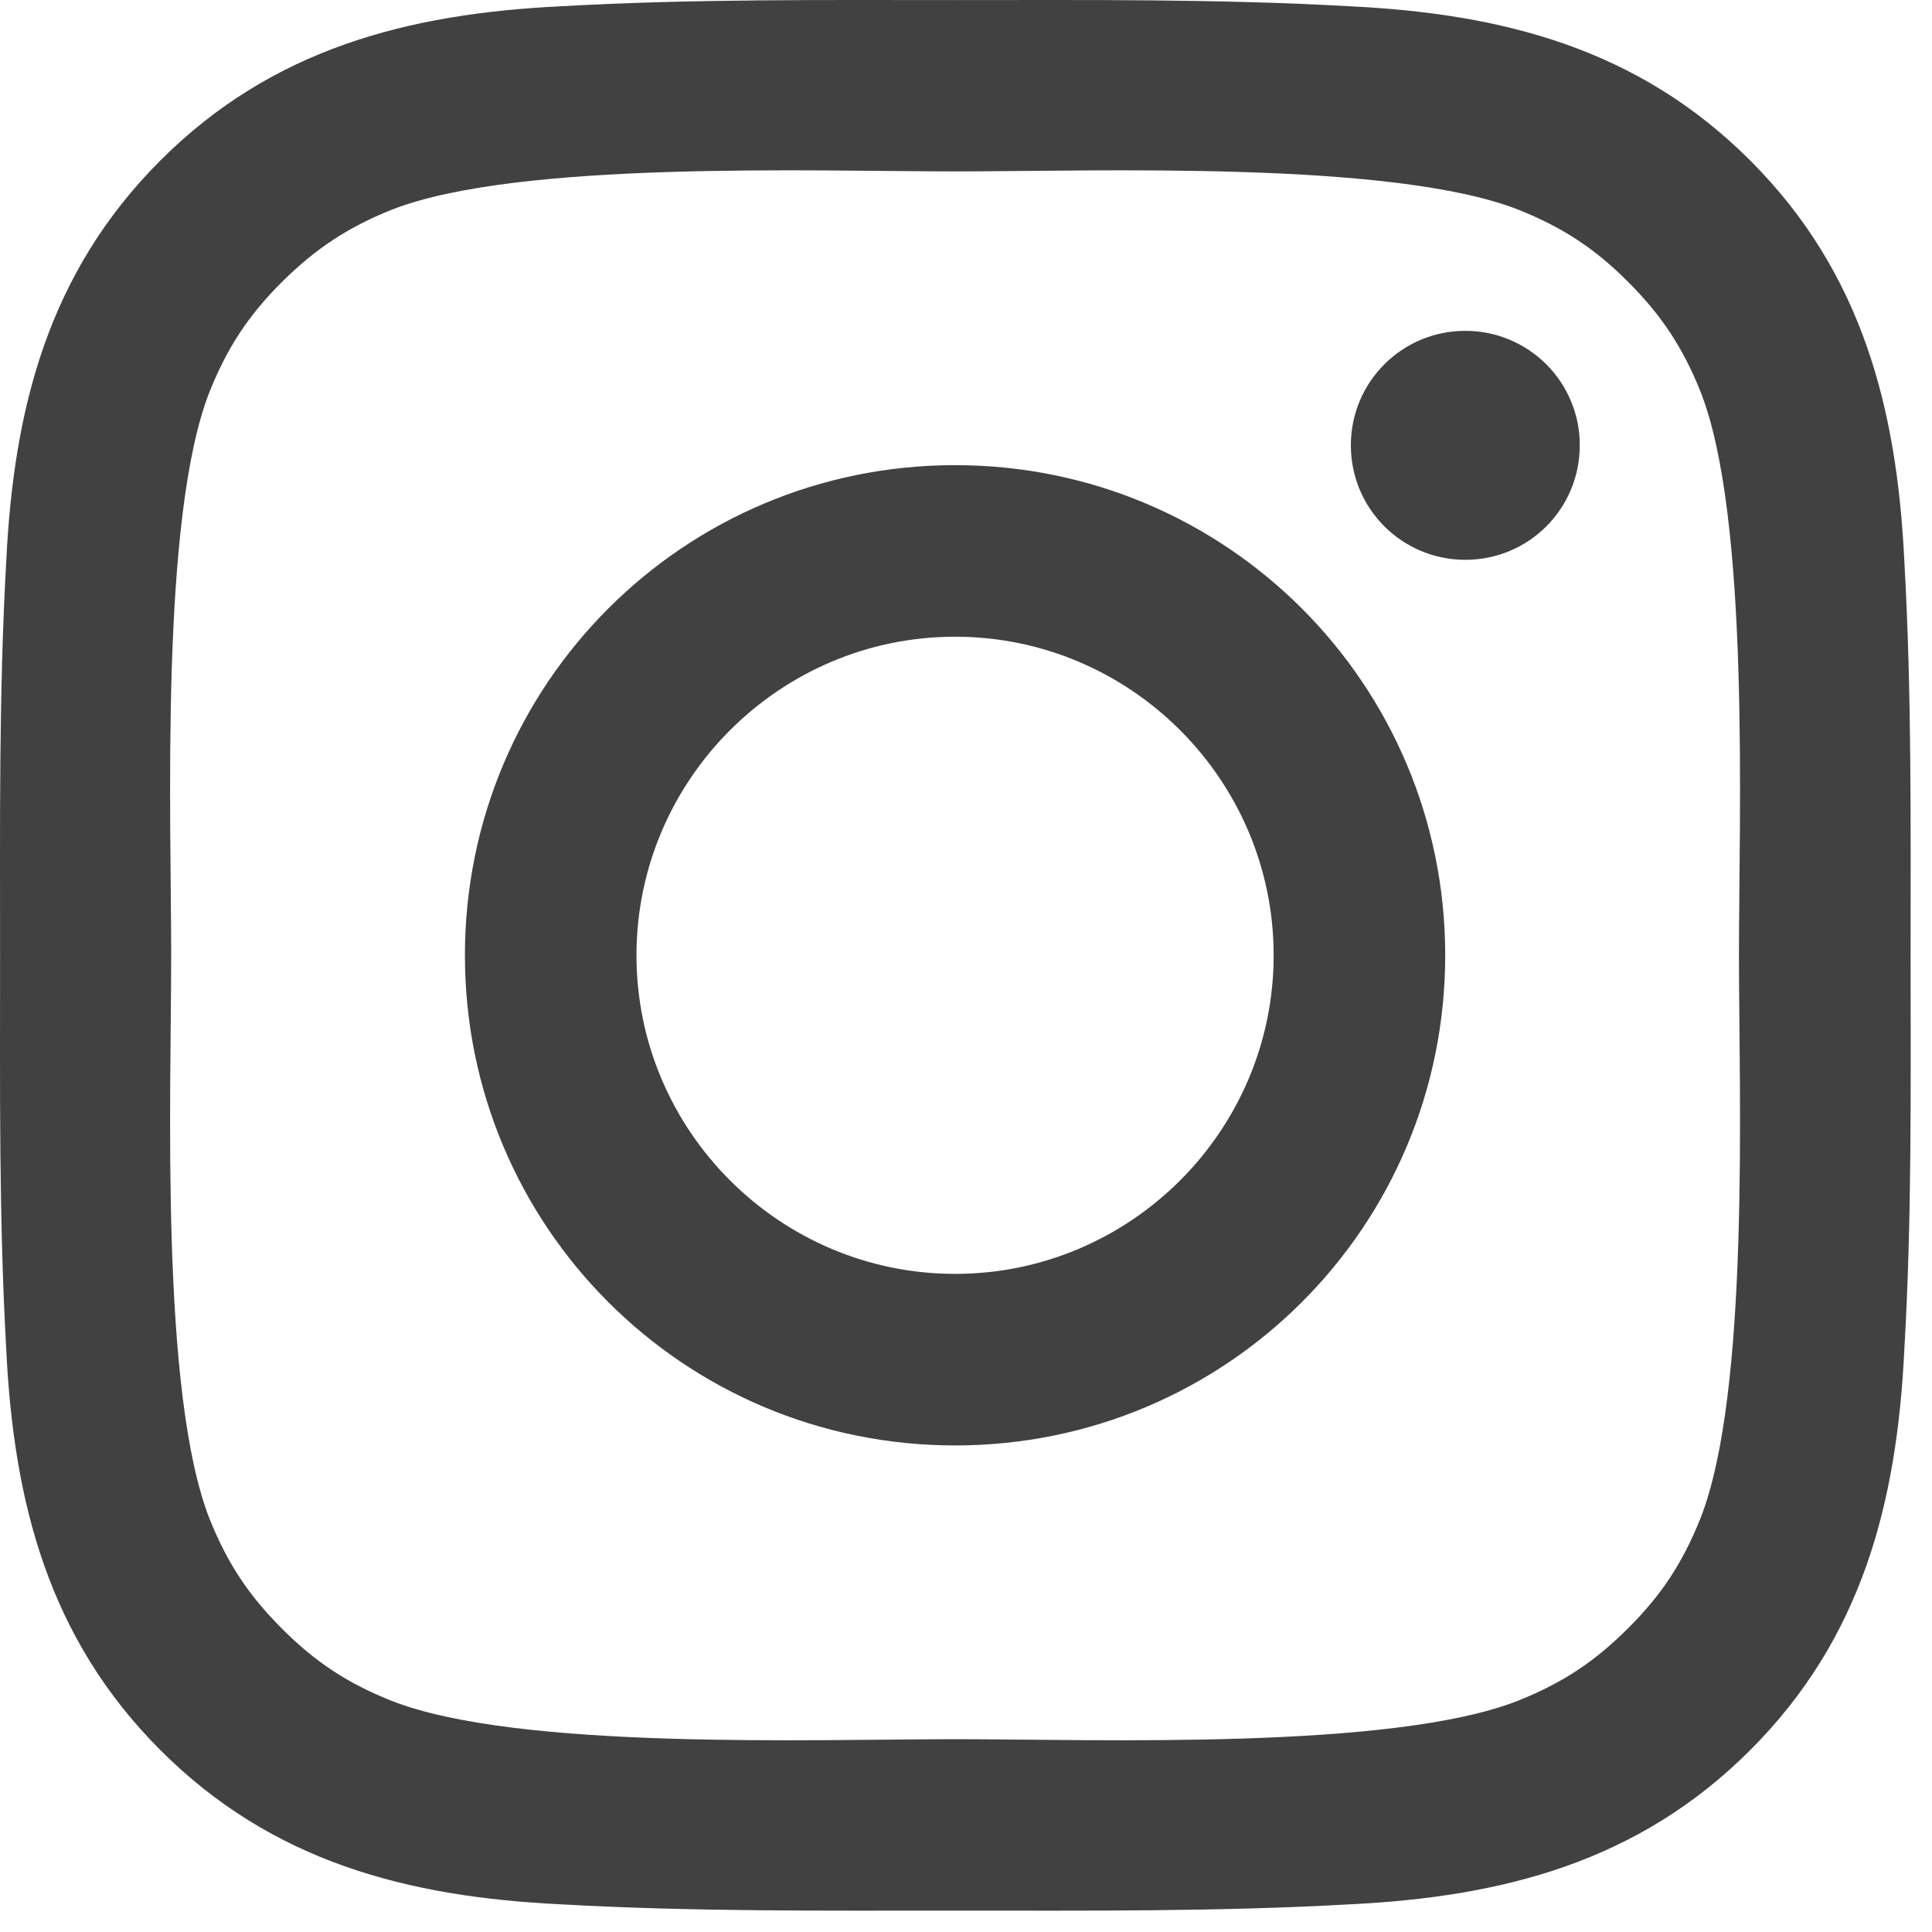
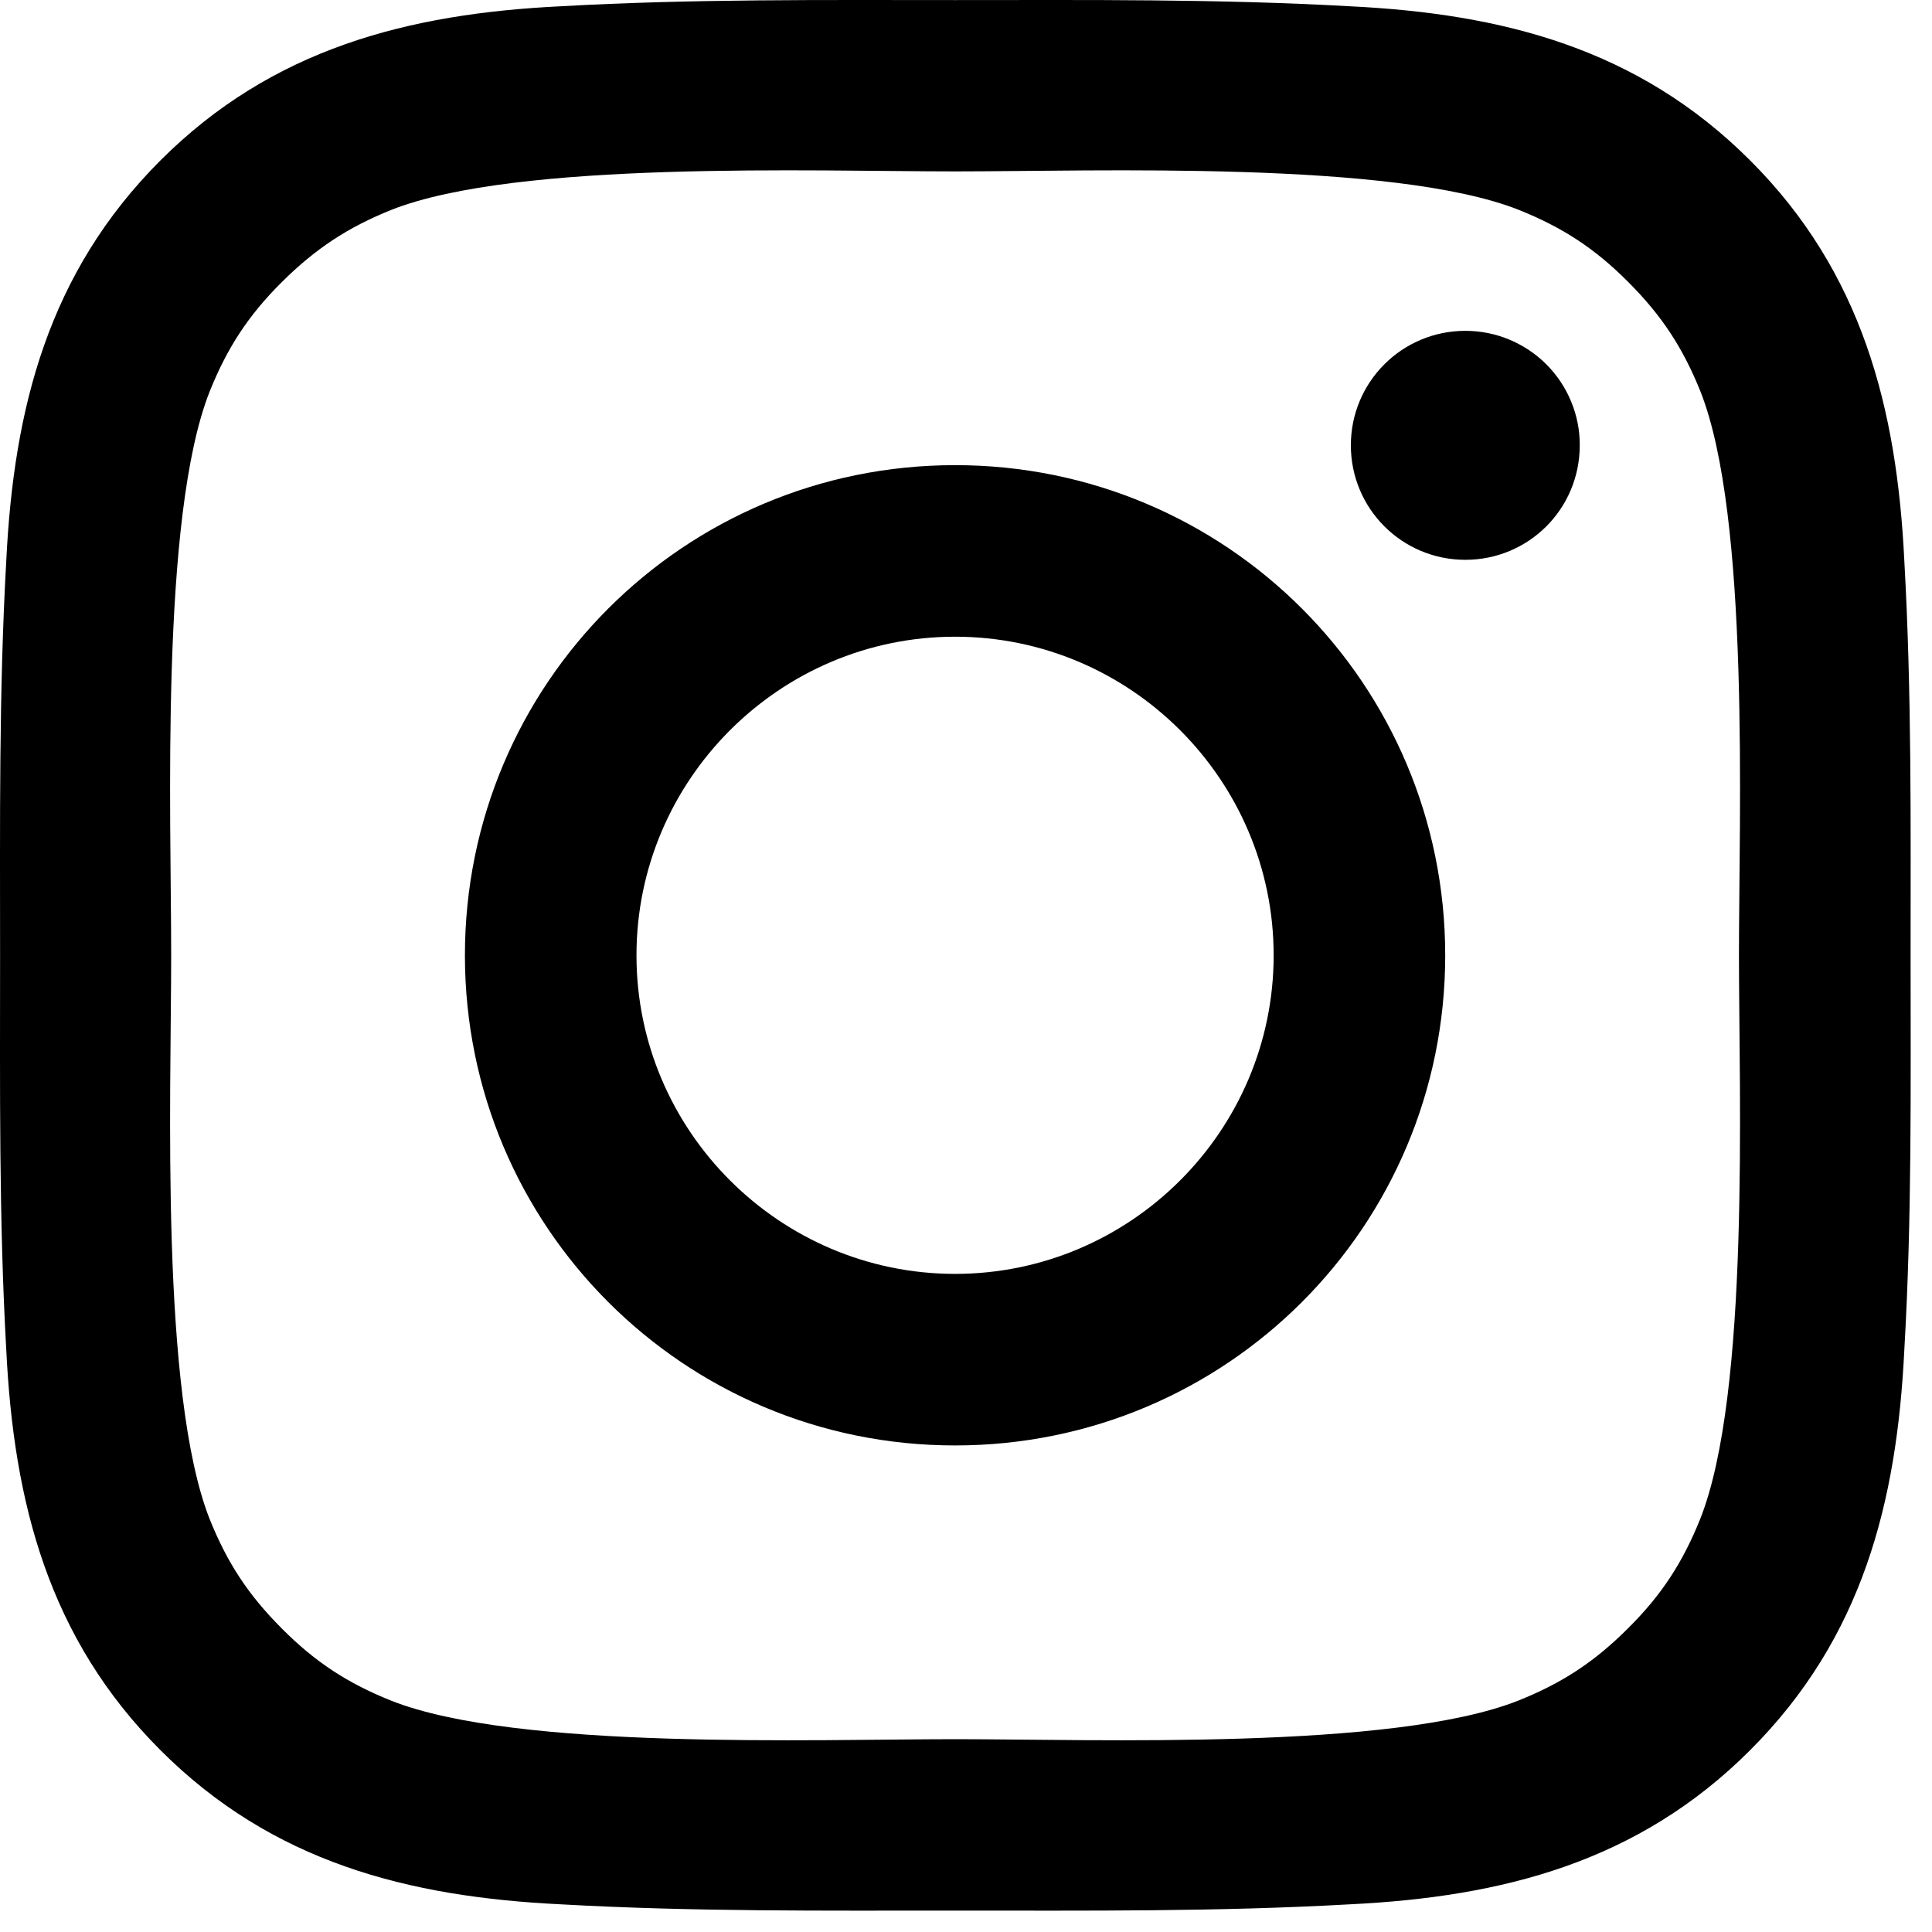
<svg xmlns="http://www.w3.org/2000/svg" width="25" height="25" viewBox="0 0 25 25" fill="none">
-   <path d="M12.359 6.019C8.849 6.019 6.016 8.852 6.016 12.362C6.016 15.872 8.849 18.704 12.359 18.704C15.869 18.704 18.701 15.872 18.701 12.362C18.701 8.852 15.869 6.019 12.359 6.019ZM12.359 16.484C10.089 16.484 8.236 14.632 8.236 12.362C8.236 10.092 10.089 8.239 12.359 8.239C14.629 8.239 16.481 10.092 16.481 12.362C16.481 14.632 14.629 16.484 12.359 16.484ZM18.961 4.281C18.142 4.281 17.48 4.943 17.48 5.762C17.48 6.582 18.142 7.244 18.961 7.244C19.781 7.244 20.442 6.585 20.442 5.762C20.443 5.568 20.405 5.375 20.33 5.195C20.256 5.015 20.147 4.852 20.009 4.714C19.872 4.577 19.708 4.468 19.528 4.393C19.349 4.319 19.156 4.281 18.961 4.281ZM24.723 12.362C24.723 10.655 24.738 8.963 24.642 7.259C24.546 5.28 24.095 3.523 22.647 2.076C21.197 0.626 19.444 0.177 17.464 0.081C15.757 -0.015 14.066 0.001 12.362 0.001C10.655 0.001 8.963 -0.015 7.259 0.081C5.28 0.177 3.523 0.629 2.076 2.076C0.626 3.526 0.177 5.28 0.081 7.259C-0.015 8.966 0.001 10.658 0.001 12.362C0.001 14.066 -0.015 15.76 0.081 17.464C0.177 19.444 0.629 21.2 2.076 22.647C3.526 24.098 5.28 24.546 7.259 24.642C8.966 24.738 10.658 24.723 12.362 24.723C14.069 24.723 15.76 24.738 17.464 24.642C19.444 24.546 21.2 24.095 22.647 22.647C24.098 21.197 24.546 19.444 24.642 17.464C24.741 15.76 24.723 14.069 24.723 12.362ZM22.001 19.654C21.775 20.217 21.503 20.637 21.067 21.07C20.631 21.506 20.214 21.778 19.651 22.004C18.024 22.651 14.162 22.505 12.359 22.505C10.556 22.505 6.69 22.651 5.063 22.007C4.501 21.782 4.08 21.509 3.647 21.073C3.211 20.637 2.939 20.22 2.713 19.657C2.07 18.027 2.215 14.165 2.215 12.362C2.215 10.559 2.07 6.693 2.713 5.066C2.939 4.504 3.211 4.083 3.647 3.65C4.083 3.217 4.501 2.942 5.063 2.716C6.69 2.073 10.556 2.218 12.359 2.218C14.162 2.218 18.027 2.073 19.654 2.716C20.217 2.942 20.637 3.214 21.07 3.65C21.506 4.086 21.778 4.504 22.004 5.066C22.647 6.693 22.502 10.559 22.502 12.362C22.502 14.165 22.647 18.027 22.001 19.654Z" fill="#414141" />
+   <path d="M12.359 6.019C8.849 6.019 6.016 8.852 6.016 12.362C6.016 15.872 8.849 18.704 12.359 18.704C15.869 18.704 18.701 15.872 18.701 12.362C18.701 8.852 15.869 6.019 12.359 6.019ZM12.359 16.484C10.089 16.484 8.236 14.632 8.236 12.362C8.236 10.092 10.089 8.239 12.359 8.239C14.629 8.239 16.481 10.092 16.481 12.362C16.481 14.632 14.629 16.484 12.359 16.484ZM18.961 4.281C18.142 4.281 17.48 4.943 17.48 5.762C17.48 6.582 18.142 7.244 18.961 7.244C19.781 7.244 20.442 6.585 20.442 5.762C20.443 5.568 20.405 5.375 20.33 5.195C20.256 5.015 20.147 4.852 20.009 4.714C19.872 4.577 19.708 4.468 19.528 4.393C19.349 4.319 19.156 4.281 18.961 4.281ZM24.723 12.362C24.723 10.655 24.738 8.963 24.642 7.259C24.546 5.28 24.095 3.523 22.647 2.076C21.197 0.626 19.444 0.177 17.464 0.081C15.757 -0.015 14.066 0.001 12.362 0.001C10.655 0.001 8.963 -0.015 7.259 0.081C5.28 0.177 3.523 0.629 2.076 2.076C0.626 3.526 0.177 5.28 0.081 7.259C-0.015 8.966 0.001 10.658 0.001 12.362C0.001 14.066 -0.015 15.76 0.081 17.464C0.177 19.444 0.629 21.2 2.076 22.647C3.526 24.098 5.28 24.546 7.259 24.642C8.966 24.738 10.658 24.723 12.362 24.723C14.069 24.723 15.76 24.738 17.464 24.642C19.444 24.546 21.2 24.095 22.647 22.647C24.098 21.197 24.546 19.444 24.642 17.464C24.741 15.76 24.723 14.069 24.723 12.362ZM22.001 19.654C21.775 20.217 21.503 20.637 21.067 21.07C20.631 21.506 20.214 21.778 19.651 22.004C18.024 22.651 14.162 22.505 12.359 22.505C10.556 22.505 6.69 22.651 5.063 22.007C4.501 21.782 4.08 21.509 3.647 21.073C3.211 20.637 2.939 20.22 2.713 19.657C2.07 18.027 2.215 14.165 2.215 12.362C2.215 10.559 2.07 6.693 2.713 5.066C2.939 4.504 3.211 4.083 3.647 3.65C4.083 3.217 4.501 2.942 5.063 2.716C6.69 2.073 10.556 2.218 12.359 2.218C14.162 2.218 18.027 2.073 19.654 2.716C20.217 2.942 20.637 3.214 21.07 3.65C21.506 4.086 21.778 4.504 22.004 5.066C22.647 6.693 22.502 10.559 22.502 12.362C22.502 14.165 22.647 18.027 22.001 19.654Z" fill="currentColor" />
</svg>
